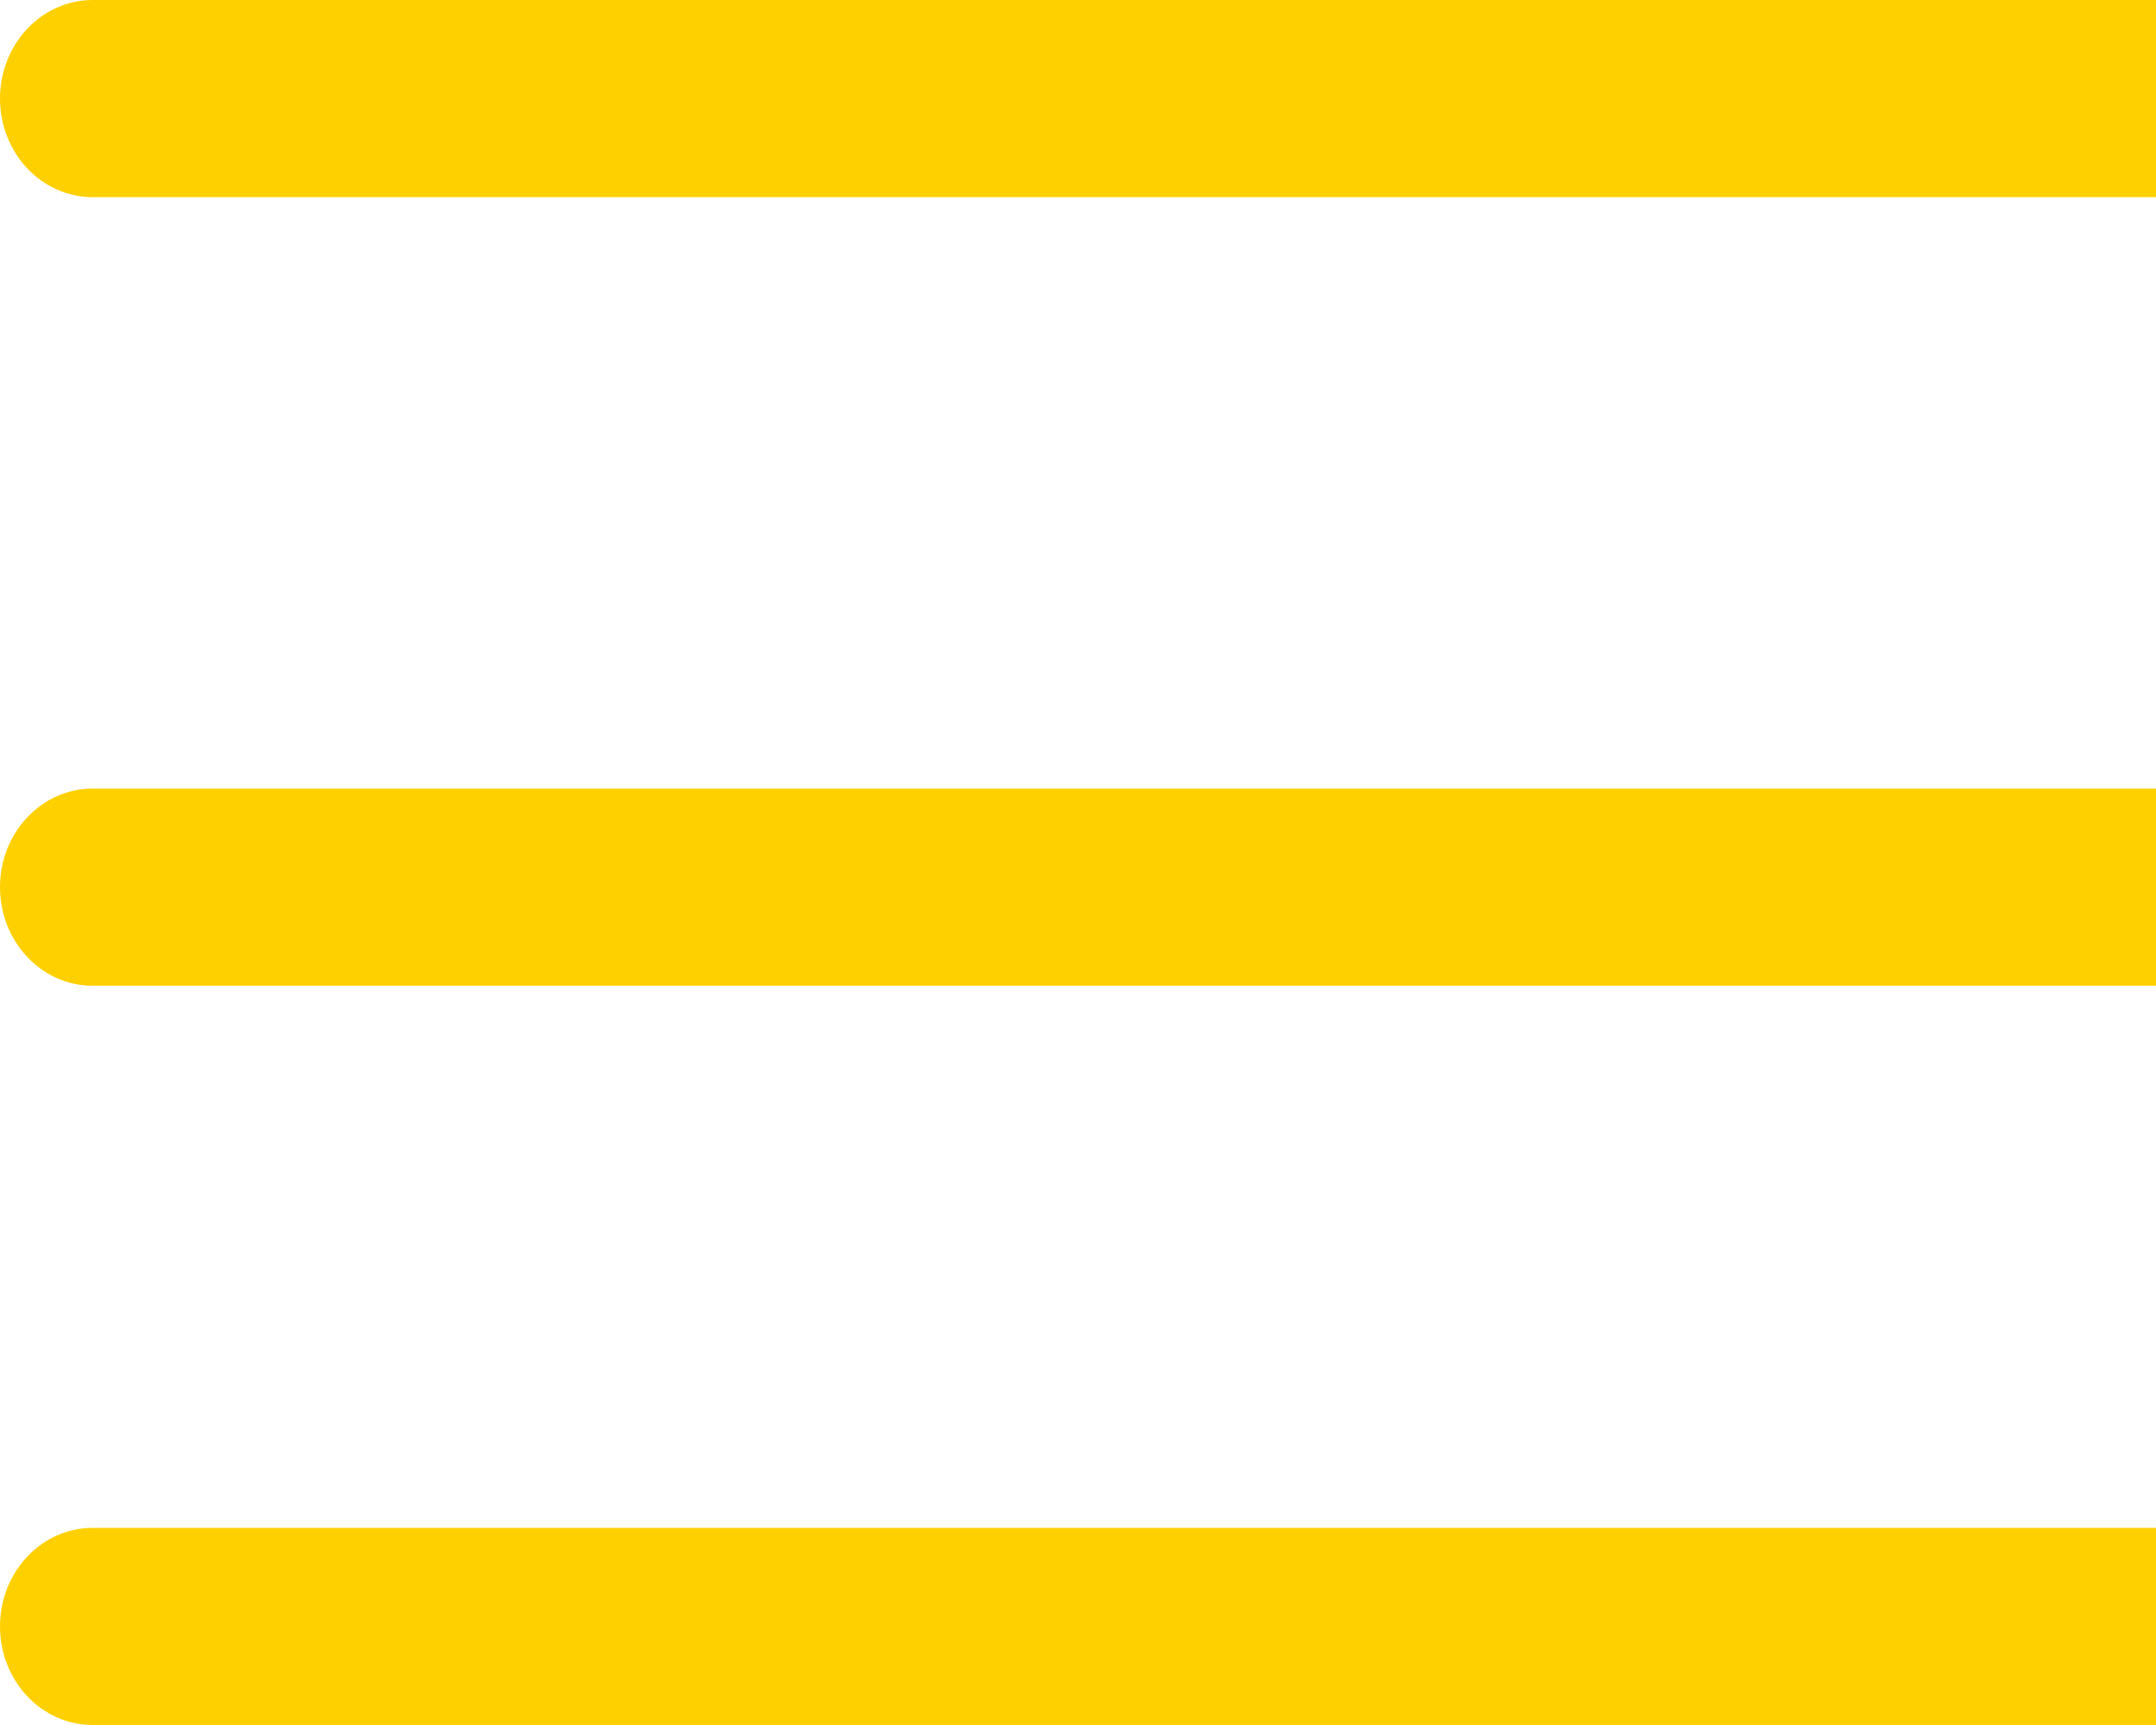
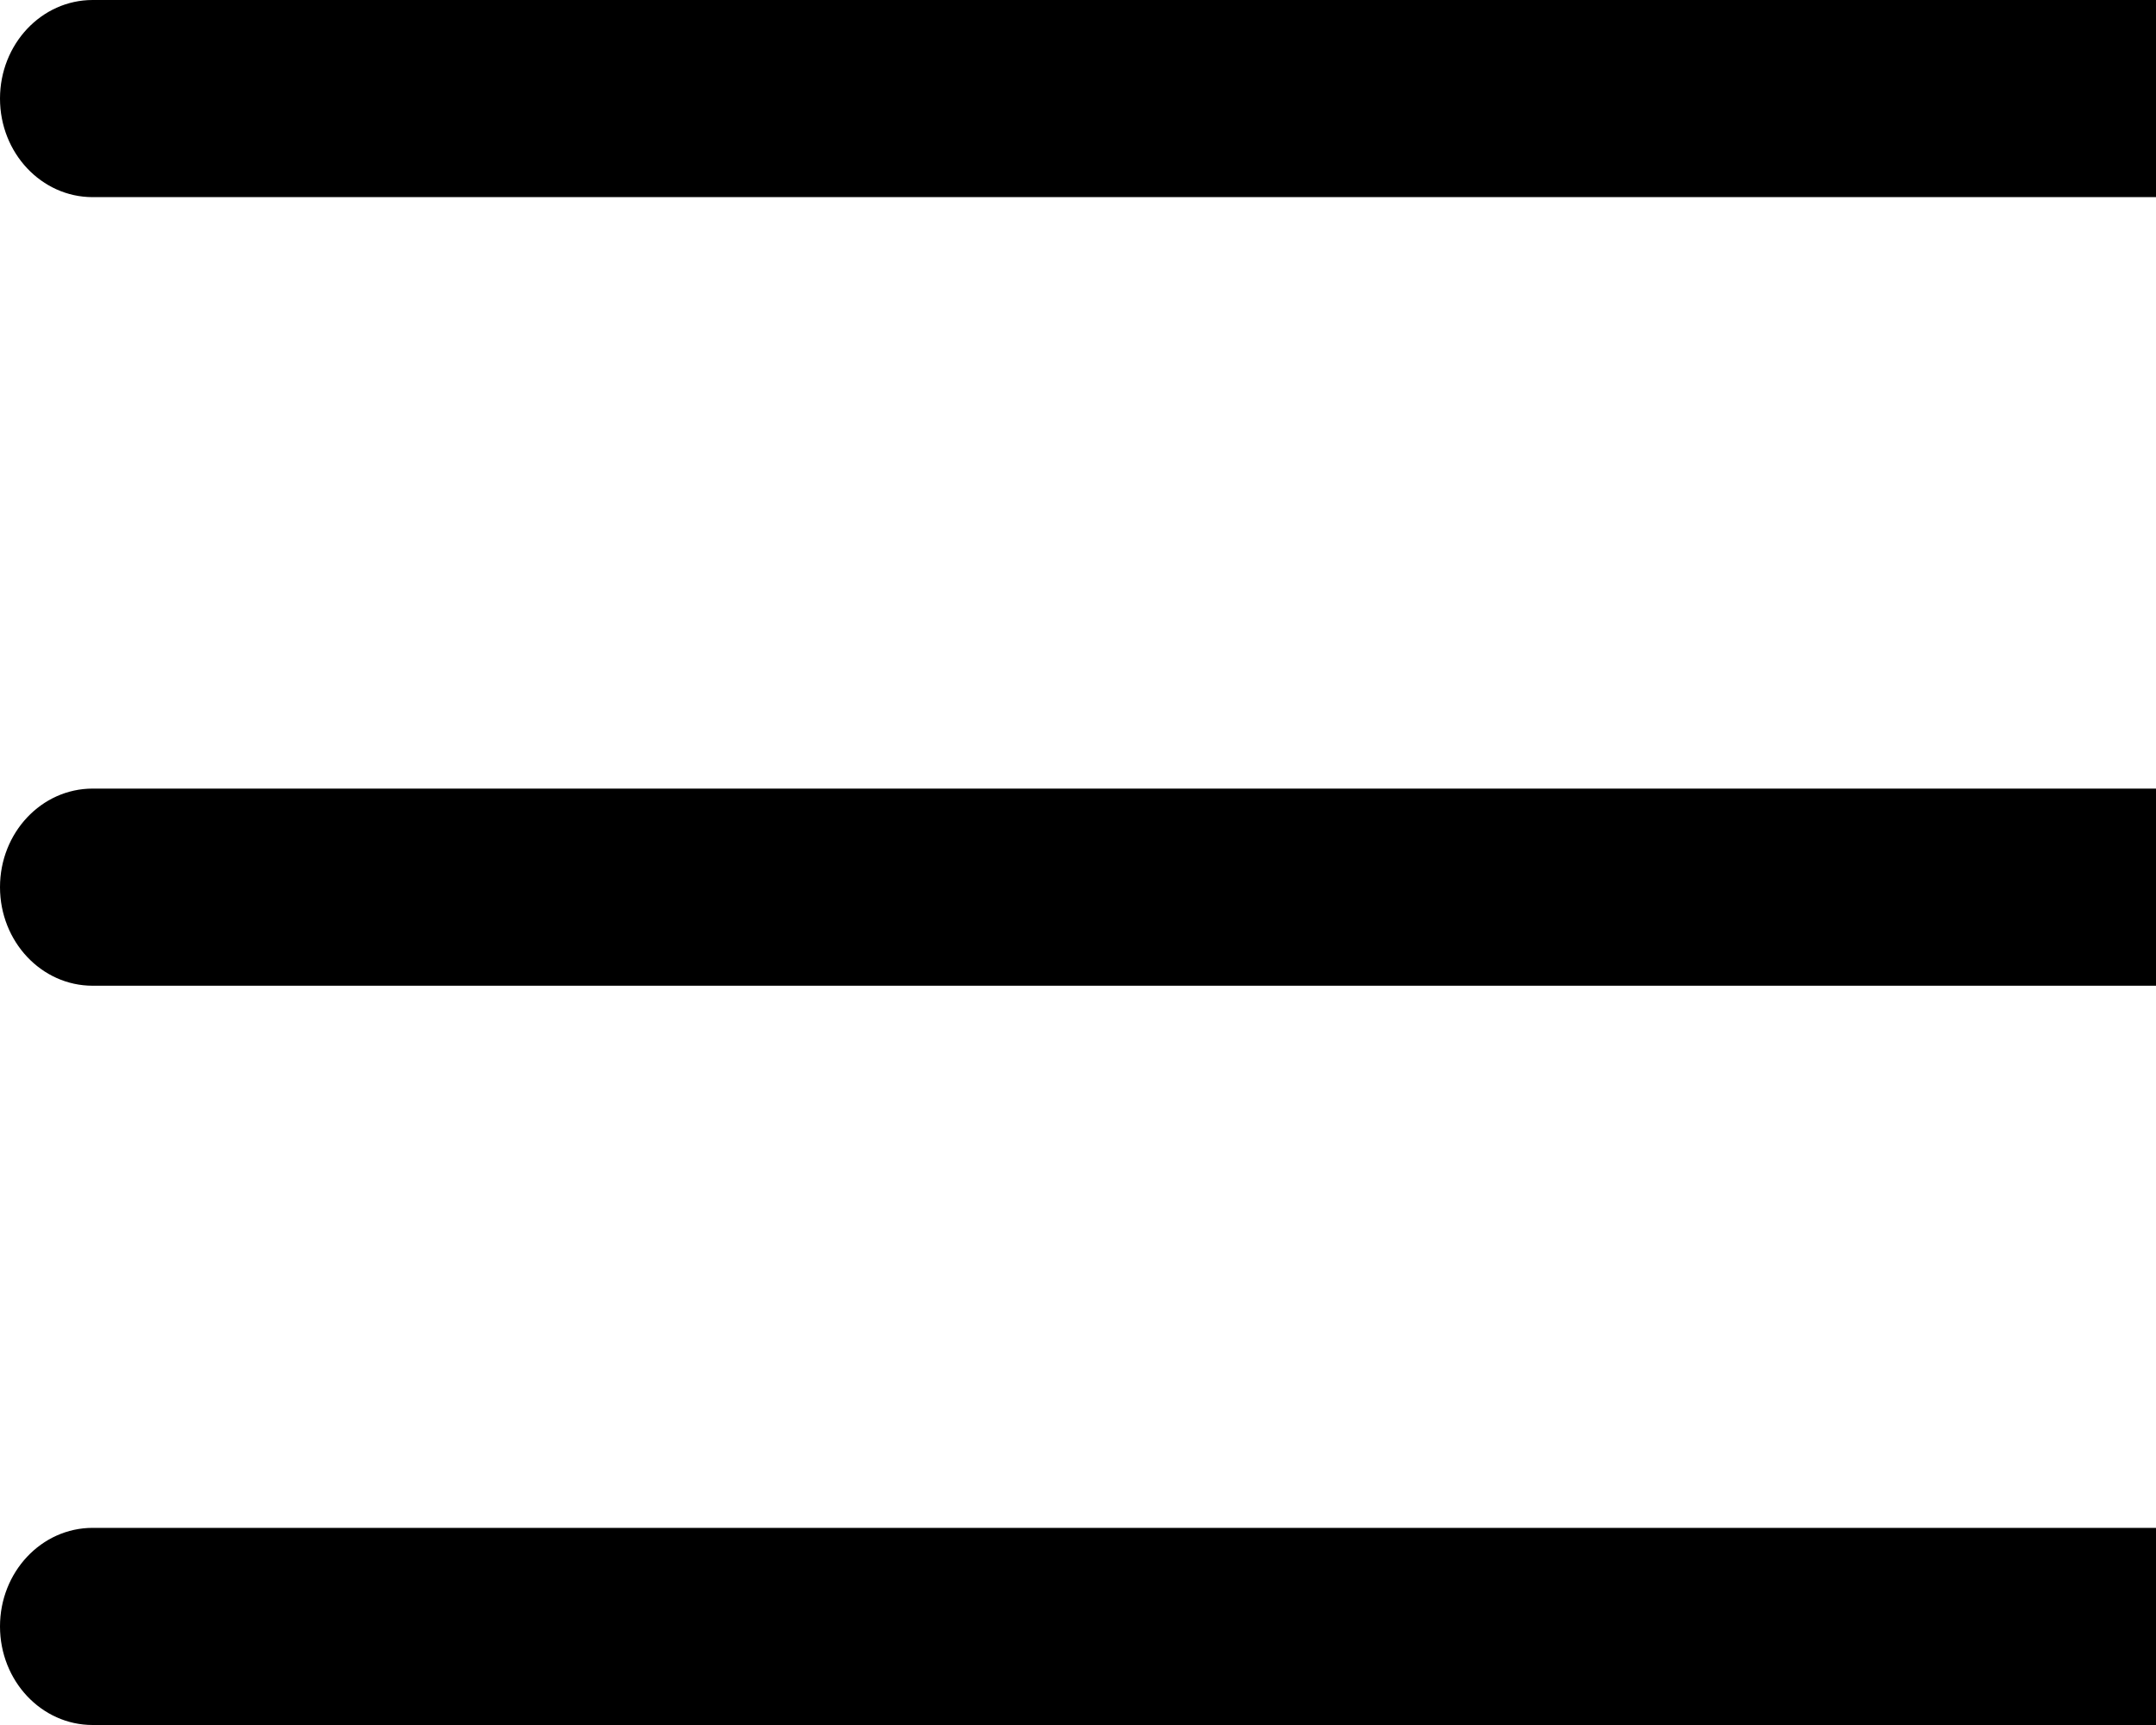
<svg xmlns="http://www.w3.org/2000/svg" width="40px" height="32px" viewBox="0 0 40 32" version="1.1">
  <g id="Welcome" stroke="none" stroke-width="1" fill="none" fill-rule="evenodd">
-     <g id="Mobile-Portrait" transform="translate(-22, -40)" fill="#FFD000" fill-rule="nonzero">
+     <g id="Mobile-Portrait" transform="translate(-22, -40)" fill="#000" fill-rule="nonzero">
      <g id="UI" transform="translate(-38, -30)">
        <g id="Nav" transform="translate(60, 70)">
          <g id="open-menu">
            <path d="M42.281,14.629 L1.719,14.629 C0.769,14.629 0,15.447 0,16.457 C0,17.467 0.769,18.286 1.719,18.286 L42.281,18.286 C43.231,18.286 44,17.467 44,16.457 C44,15.447 43.231,14.629 42.281,14.629 Z" id="Path" />
            <path d="M42.281,0 L1.719,0 C0.769,0 0,0.819 0,1.829 C0,2.838 0.769,3.657 1.719,3.657 L42.281,3.657 C43.231,3.657 44,2.838 44,1.829 C44,0.819 43.231,0 42.281,0 Z" id="Path" />
            <path d="M42.281,28.343 L1.719,28.343 C0.769,28.343 0,29.162 0,30.171 C0,31.181 0.769,32 1.719,32 L42.281,32 C43.231,32 44,31.181 44,30.171 C44,29.162 43.231,28.343 42.281,28.343 Z" id="Path" />
          </g>
        </g>
      </g>
    </g>
  </g>
</svg>
